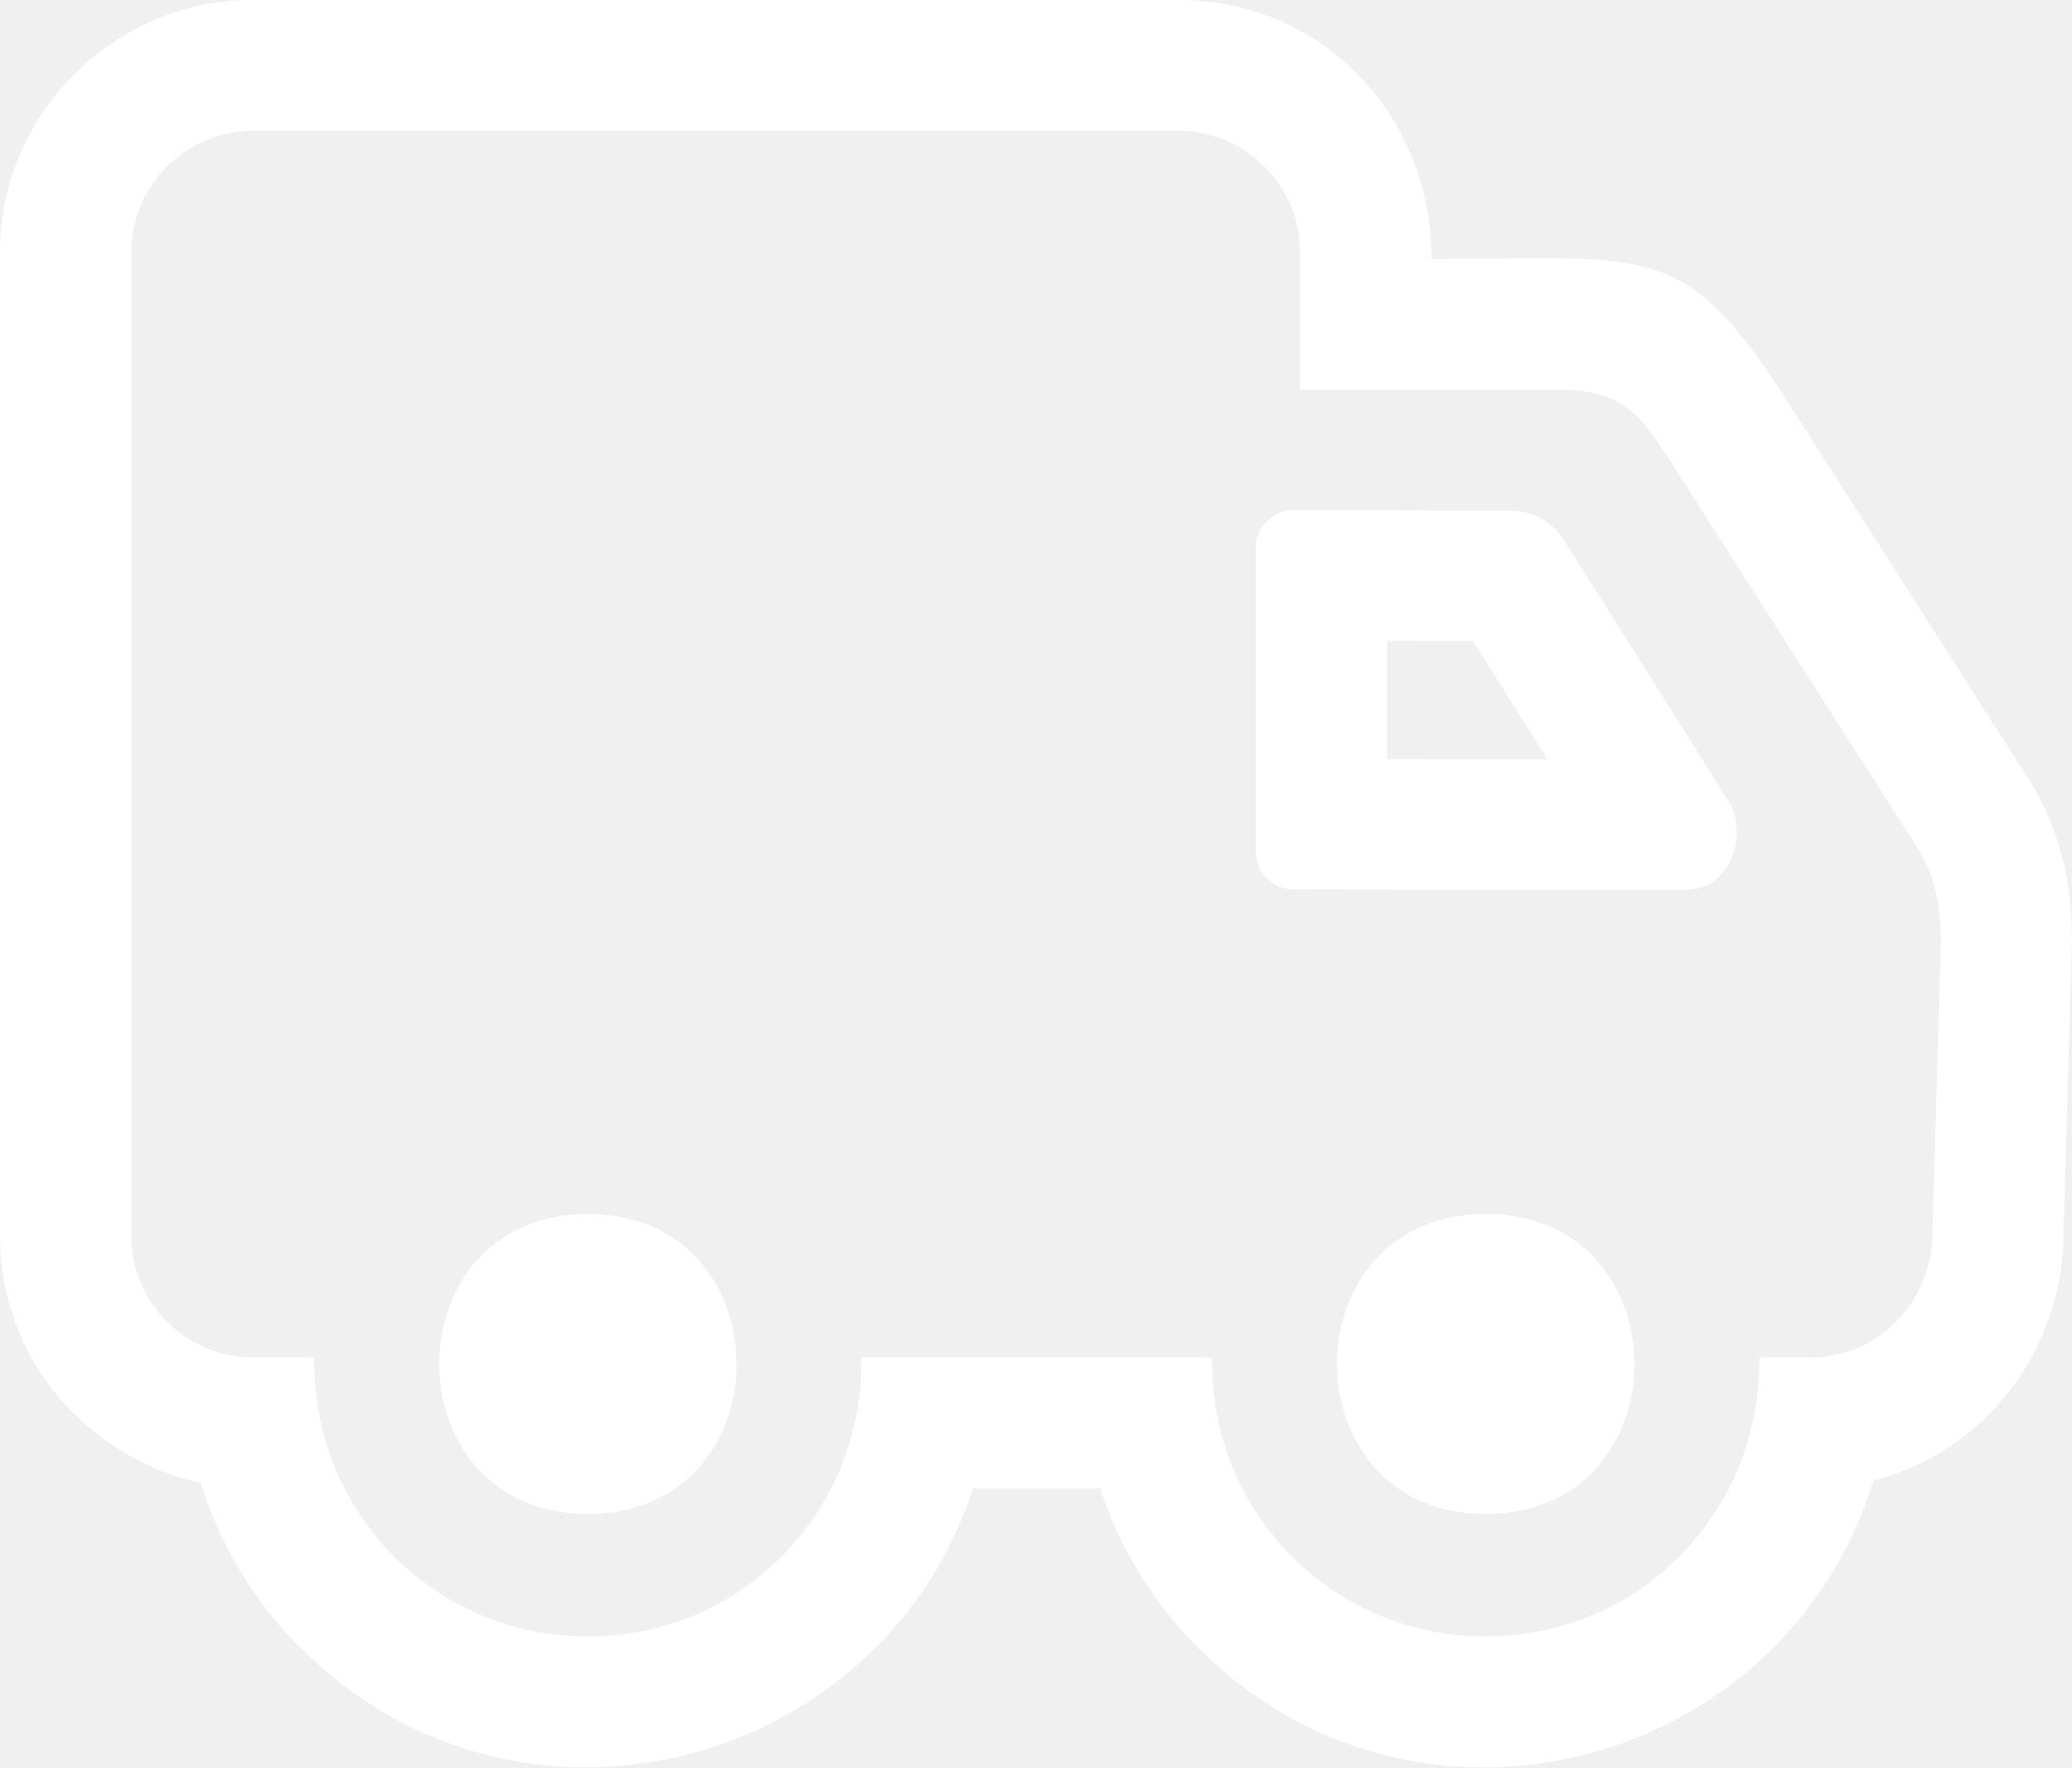
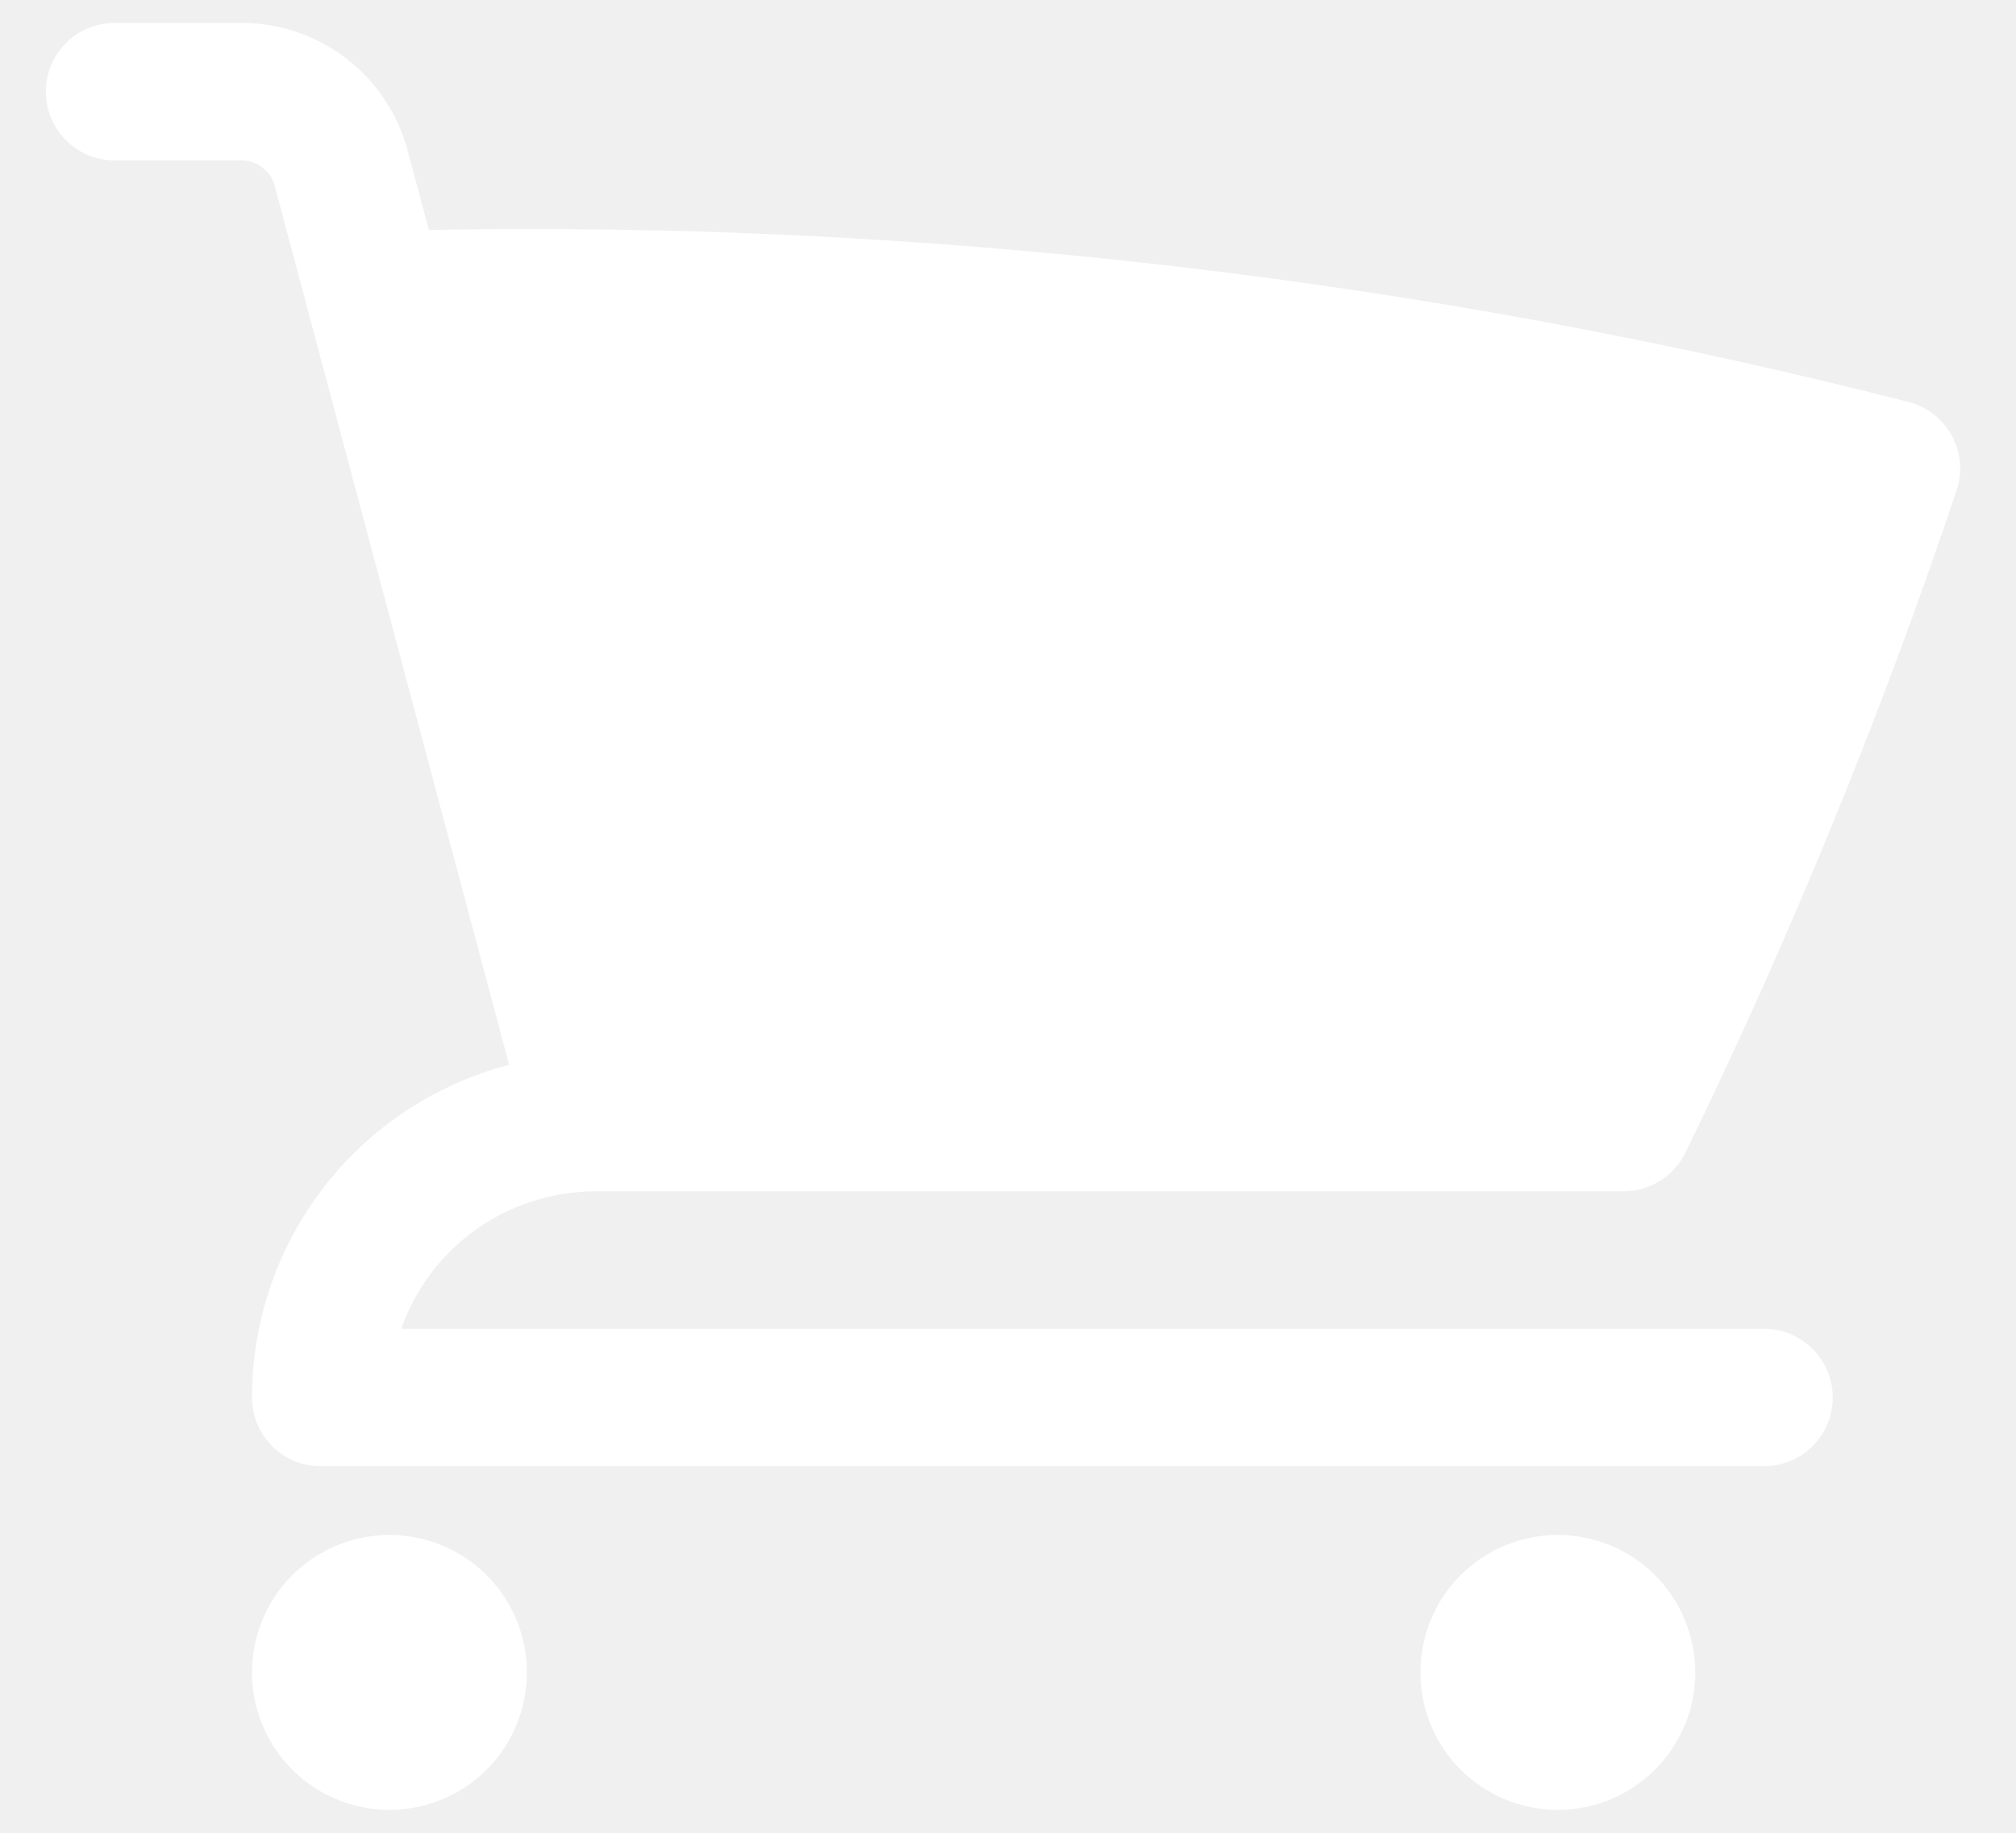
- <svg xmlns="http://www.w3.org/2000/svg" width="34" height="29" viewBox="0 0 34 29" fill="none">
-   <path fill-rule="evenodd" clip-rule="evenodd" d="M4.153 0H19.338C21.682 0 23.49 1.877 23.49 4.249C27.067 4.249 27.629 3.925 29.316 6.566L33.28 12.769C33.827 13.626 34.023 14.575 33.995 15.566L33.858 20.343C33.804 22.227 32.535 23.832 30.742 24.293C29.304 29.003 23.281 30.64 19.682 27.056L19.678 27.06C18.945 26.329 18.381 25.428 18.054 24.42H15.969C14.453 29.046 8.508 30.597 4.95 27.055L4.947 27.058C4.191 26.305 3.616 25.371 3.293 24.329C2.497 24.158 1.782 23.758 1.222 23.202L1.218 23.205C0.467 22.458 0 21.422 0 20.283V4.132C0 1.864 1.876 -0.003 4.153 -0.003V0ZM4.153 2.147H19.338C20.436 2.147 21.334 3.041 21.334 4.135V6.396H25.581C26.679 6.396 26.944 6.837 27.532 7.759L31.469 13.918C31.763 14.377 31.861 14.964 31.846 15.507L31.709 20.285C31.678 21.377 30.809 22.273 29.712 22.273H28.868C28.897 24.835 26.883 26.851 24.378 26.851C21.872 26.851 19.857 24.835 19.888 22.273H14.136C14.166 24.835 12.152 26.851 9.646 26.851C7.141 26.851 5.125 24.835 5.156 22.273H4.153C3.054 22.273 2.156 21.379 2.156 20.285V4.134C2.156 3.04 3.054 2.145 4.153 2.145V2.147ZM21.224 8.37L24.817 8.379C25.157 8.379 25.491 8.586 25.67 8.87L28.366 13.148C28.672 13.636 28.446 14.602 27.648 14.601L21.225 14.592C20.886 14.592 20.608 14.316 20.608 13.977V8.984C20.608 8.646 20.884 8.369 21.225 8.369L21.224 8.37ZM9.646 19.92C12.899 19.92 12.899 24.84 9.646 24.84C6.393 24.84 6.393 19.92 9.646 19.92ZM24.38 19.92C27.633 19.92 27.633 24.84 24.38 24.84C21.127 24.84 21.127 19.92 24.38 19.92ZM24.169 10.517L22.762 10.514V12.457L25.394 12.461L24.169 10.517Z" fill="white" />
+ <svg xmlns="http://www.w3.org/2000/svg" width="22" height="20" viewBox="0 0 22 20" fill="none">
+   <path d="M1.25 0.25C1.051 0.25 0.86 0.329 0.72 0.47C0.579 0.61 0.5 0.801 0.5 1C0.5 1.199 0.579 1.39 0.72 1.53C0.86 1.671 1.051 1.75 1.25 1.75H2.636C2.806 1.75 2.954 1.864 2.998 2.028L5.556 11.62C4.753 11.829 4.041 12.299 3.533 12.956C3.026 13.613 2.75 14.42 2.75 15.25C2.75 15.664 3.086 16 3.5 16H19.25C19.449 16 19.64 15.921 19.78 15.78C19.921 15.64 20 15.449 20 15.25C20 15.051 19.921 14.86 19.78 14.72C19.64 14.579 19.449 14.5 19.25 14.5H4.378C4.533 14.061 4.821 13.681 5.201 13.413C5.581 13.144 6.035 13 6.5 13H17.718C17.858 13 17.996 12.96 18.115 12.886C18.235 12.812 18.33 12.705 18.392 12.579C19.534 10.236 20.522 7.822 21.352 5.351C21.385 5.253 21.397 5.15 21.388 5.047C21.379 4.944 21.349 4.845 21.3 4.754C21.25 4.664 21.183 4.584 21.102 4.521C21.02 4.457 20.927 4.412 20.827 4.386C15.553 3.041 10.122 2.41 4.68 2.509L4.448 1.642C4.342 1.243 4.106 0.89 3.779 0.638C3.451 0.386 3.049 0.25 2.636 0.25H1.25ZM2.75 18.25C2.75 17.852 2.908 17.471 3.189 17.189C3.471 16.908 3.852 16.75 4.25 16.75C4.648 16.75 5.029 16.908 5.311 17.189C5.592 17.471 5.75 17.852 5.75 18.25C5.75 18.648 5.592 19.029 5.311 19.311C5.029 19.592 4.648 19.75 4.25 19.75C3.852 19.75 3.471 19.592 3.189 19.311C2.908 19.029 2.75 18.648 2.75 18.25ZM15.5 18.25C15.5 17.852 15.658 17.471 15.939 17.189C16.221 16.908 16.602 16.75 17 16.75C17.398 16.75 17.779 16.908 18.061 17.189C18.342 17.471 18.5 17.852 18.5 18.25C18.5 18.648 18.342 19.029 18.061 19.311C17.779 19.592 17.398 19.75 17 19.75C16.602 19.75 16.221 19.592 15.939 19.311C15.658 19.029 15.5 18.648 15.5 18.25Z" fill="white" />
</svg>
